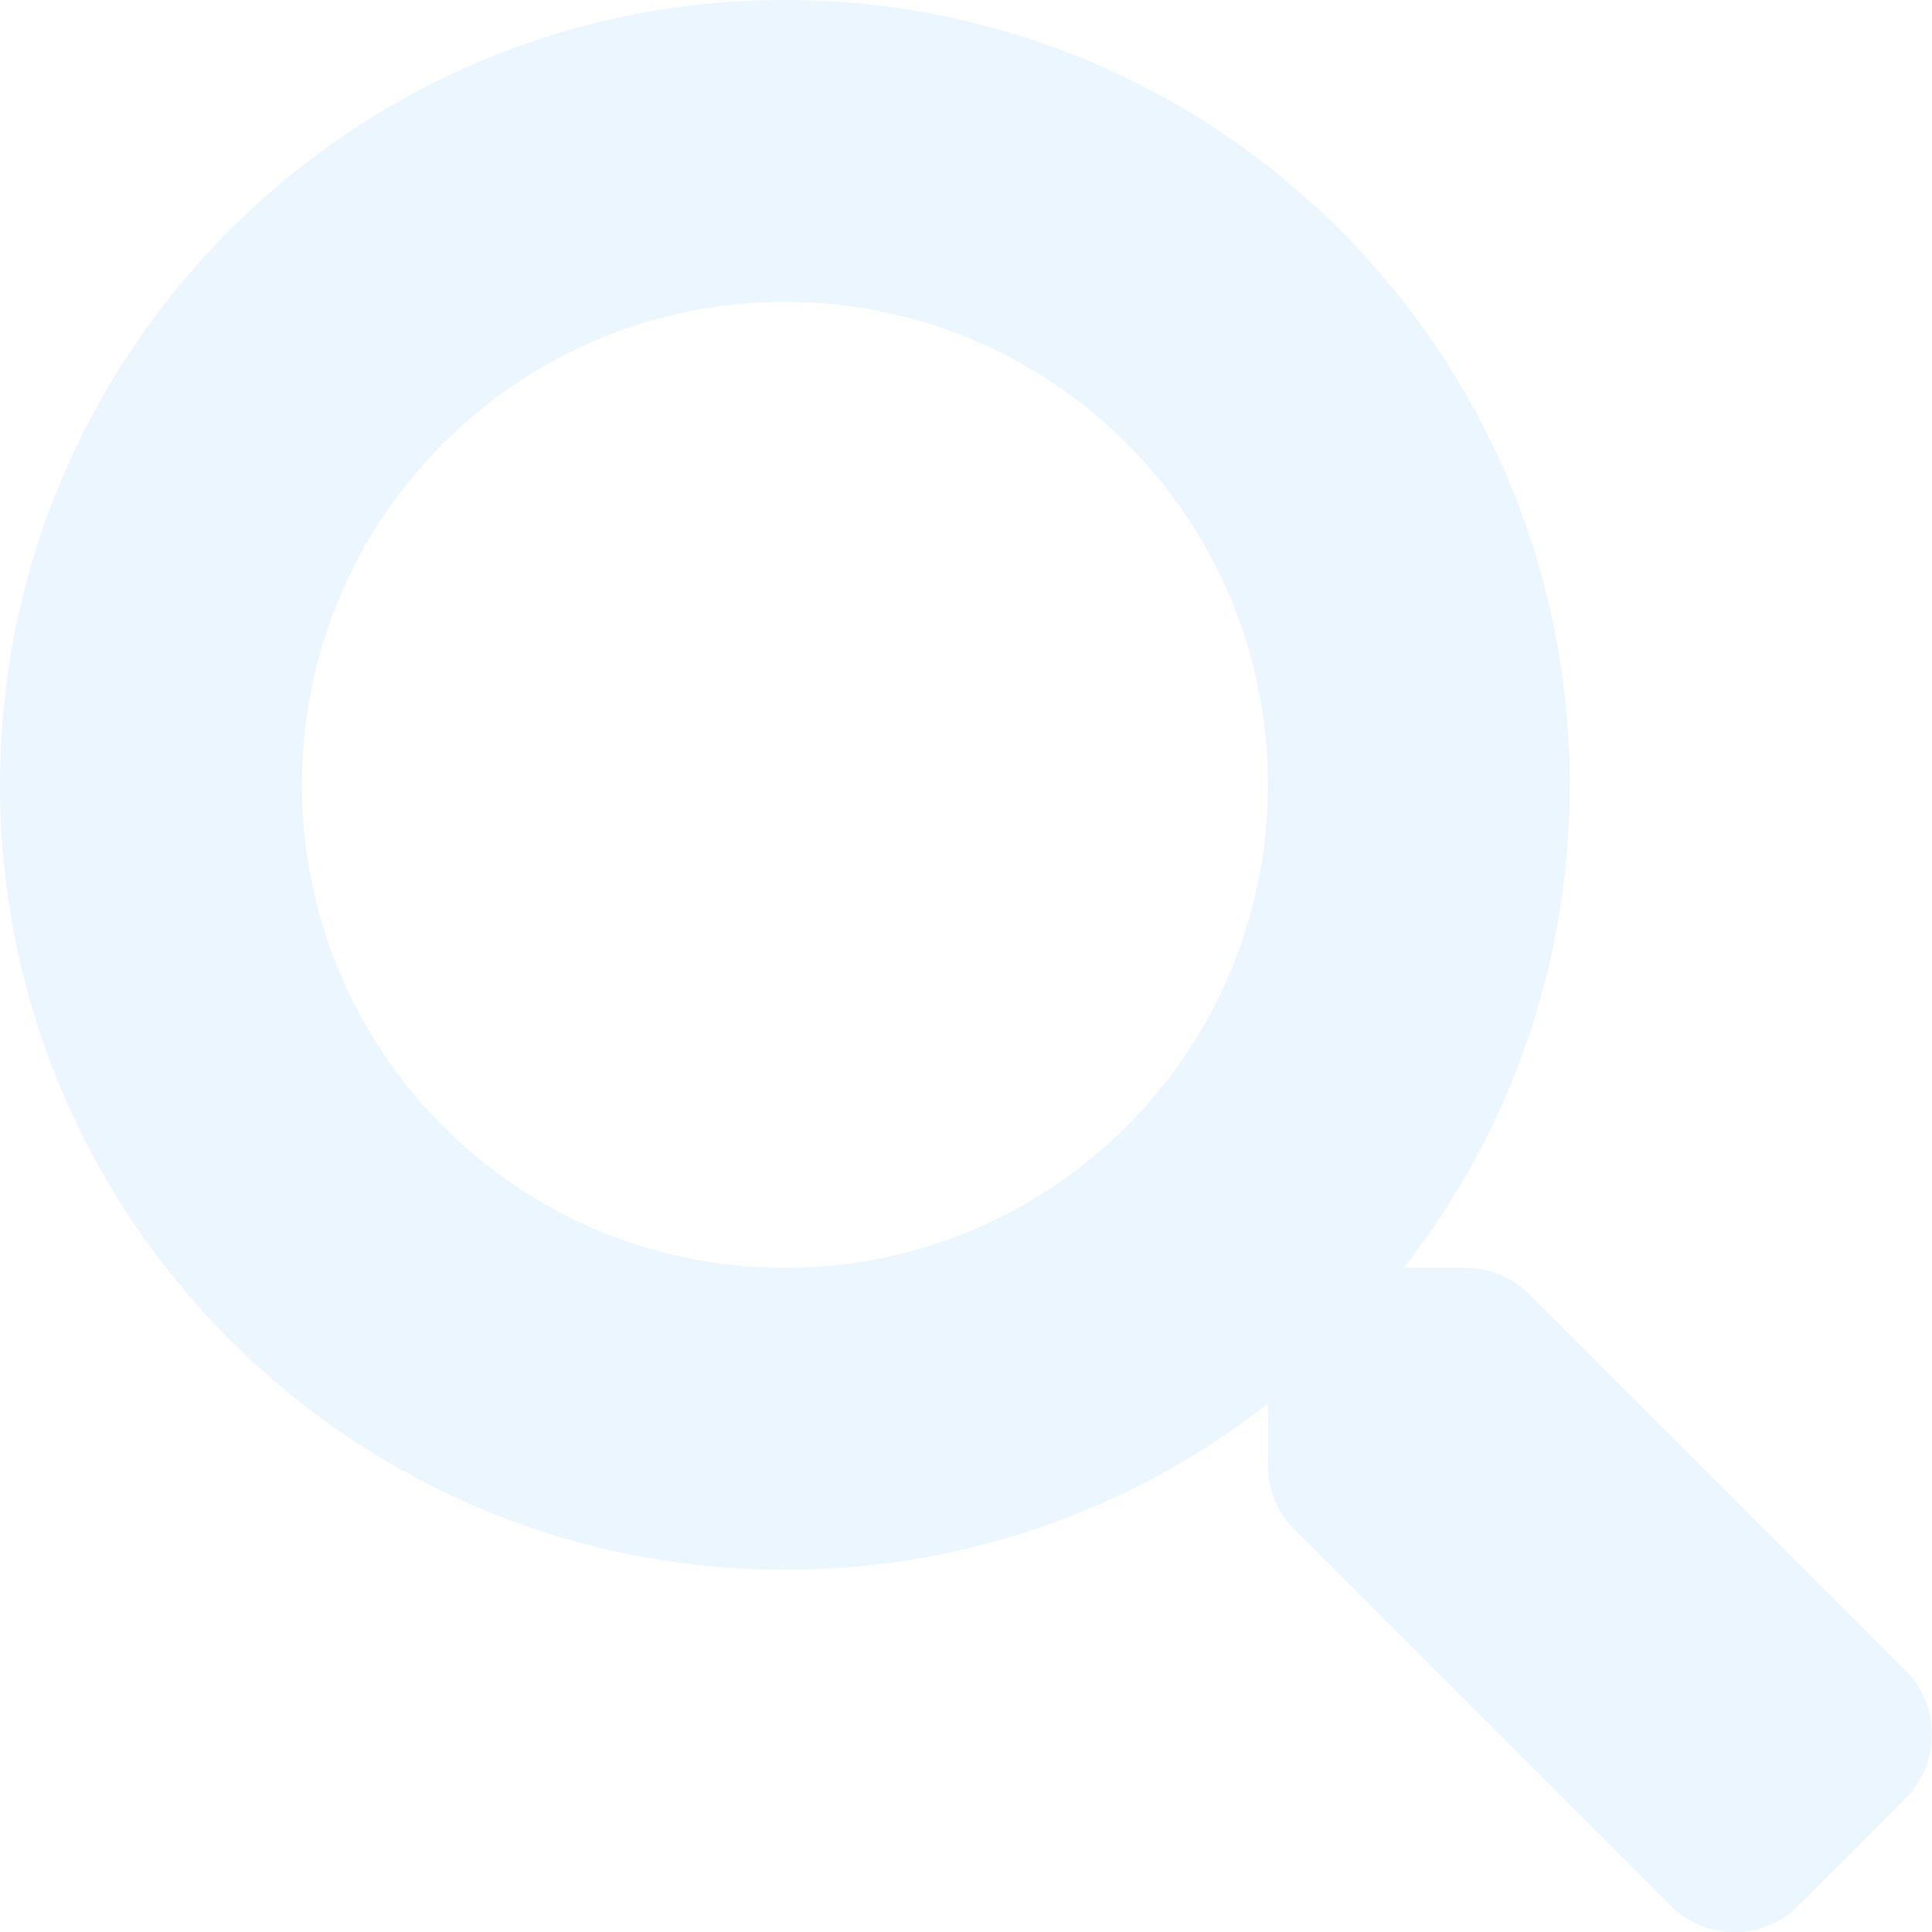
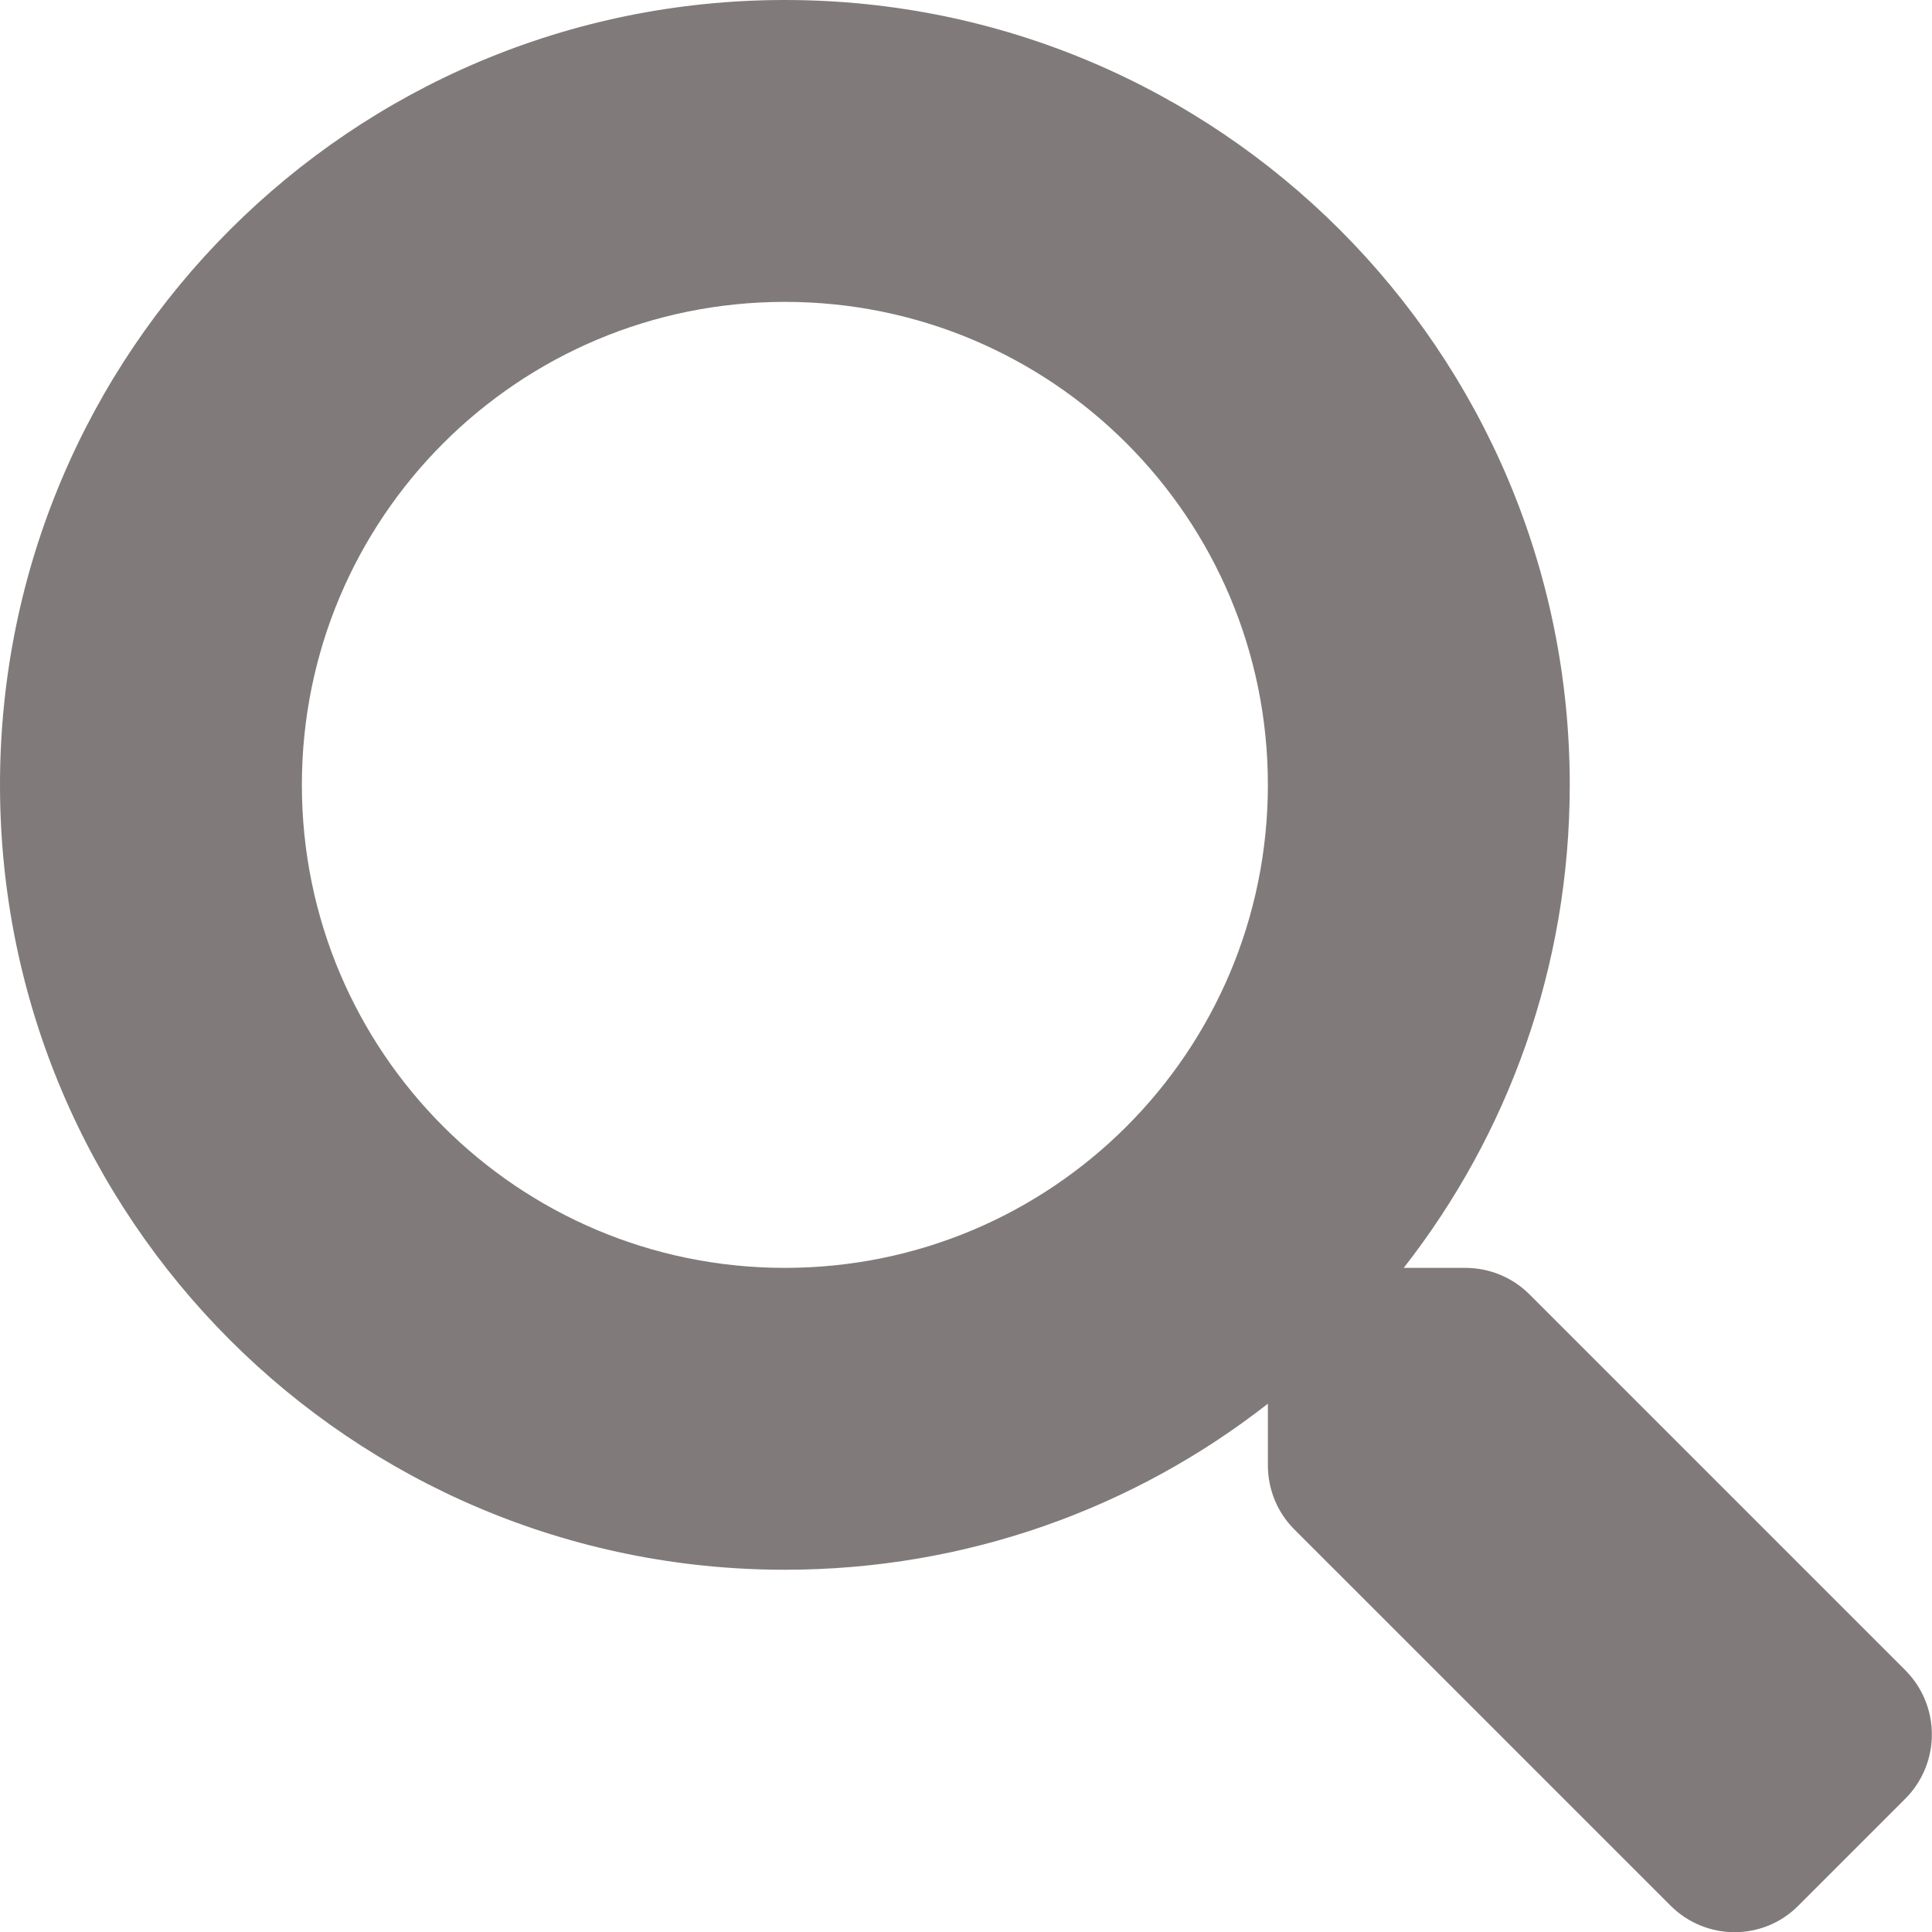
<svg xmlns="http://www.w3.org/2000/svg" data-v-b7bae254="" aria-hidden="true" focusable="false" data-prefix="fas" data-icon="search" role="img" viewBox="0 0 512 512" class="">
-   <path data-v-b7bae254="" fill="#ECF6FF" d="M505 442.7L405.3 343c-4.5-4.5-10.6-7-17-7H372c27.6-35.3 44-79.7 44-128C416 93.1 322.9 0 208 0S0 93.1 0 208s93.1 208 208 208c48.3 0 92.7-16.4 128-44v16.3c0 6.4 2.5 12.5 7 17l99.7 99.7c9.4 9.4 24.6 9.4 33.9 0l28.3-28.3c9.4-9.4 9.4-24.6.1-34zM208 336c-70.7 0-128-57.2-128-128 0-70.7 57.2-128 128-128 70.7 0 128 57.2 128 128 0 70.7-57.2 128-128 128z" class="" />
+   <path data-v-b7bae254="" fill="#817A7A" d="M505 442.7L405.3 343c-4.5-4.5-10.6-7-17-7H372c27.6-35.3 44-79.7 44-128C416 93.1 322.9 0 208 0S0 93.1 0 208s93.1 208 208 208c48.3 0 92.7-16.4 128-44v16.3c0 6.4 2.5 12.5 7 17l99.7 99.7c9.4 9.4 24.6 9.4 33.9 0l28.3-28.3c9.4-9.4 9.4-24.6.1-34zM208 336c-70.7 0-128-57.2-128-128 0-70.7 57.2-128 128-128 70.7 0 128 57.2 128 128 0 70.7-57.2 128-128 128z" class="" />
</svg>
